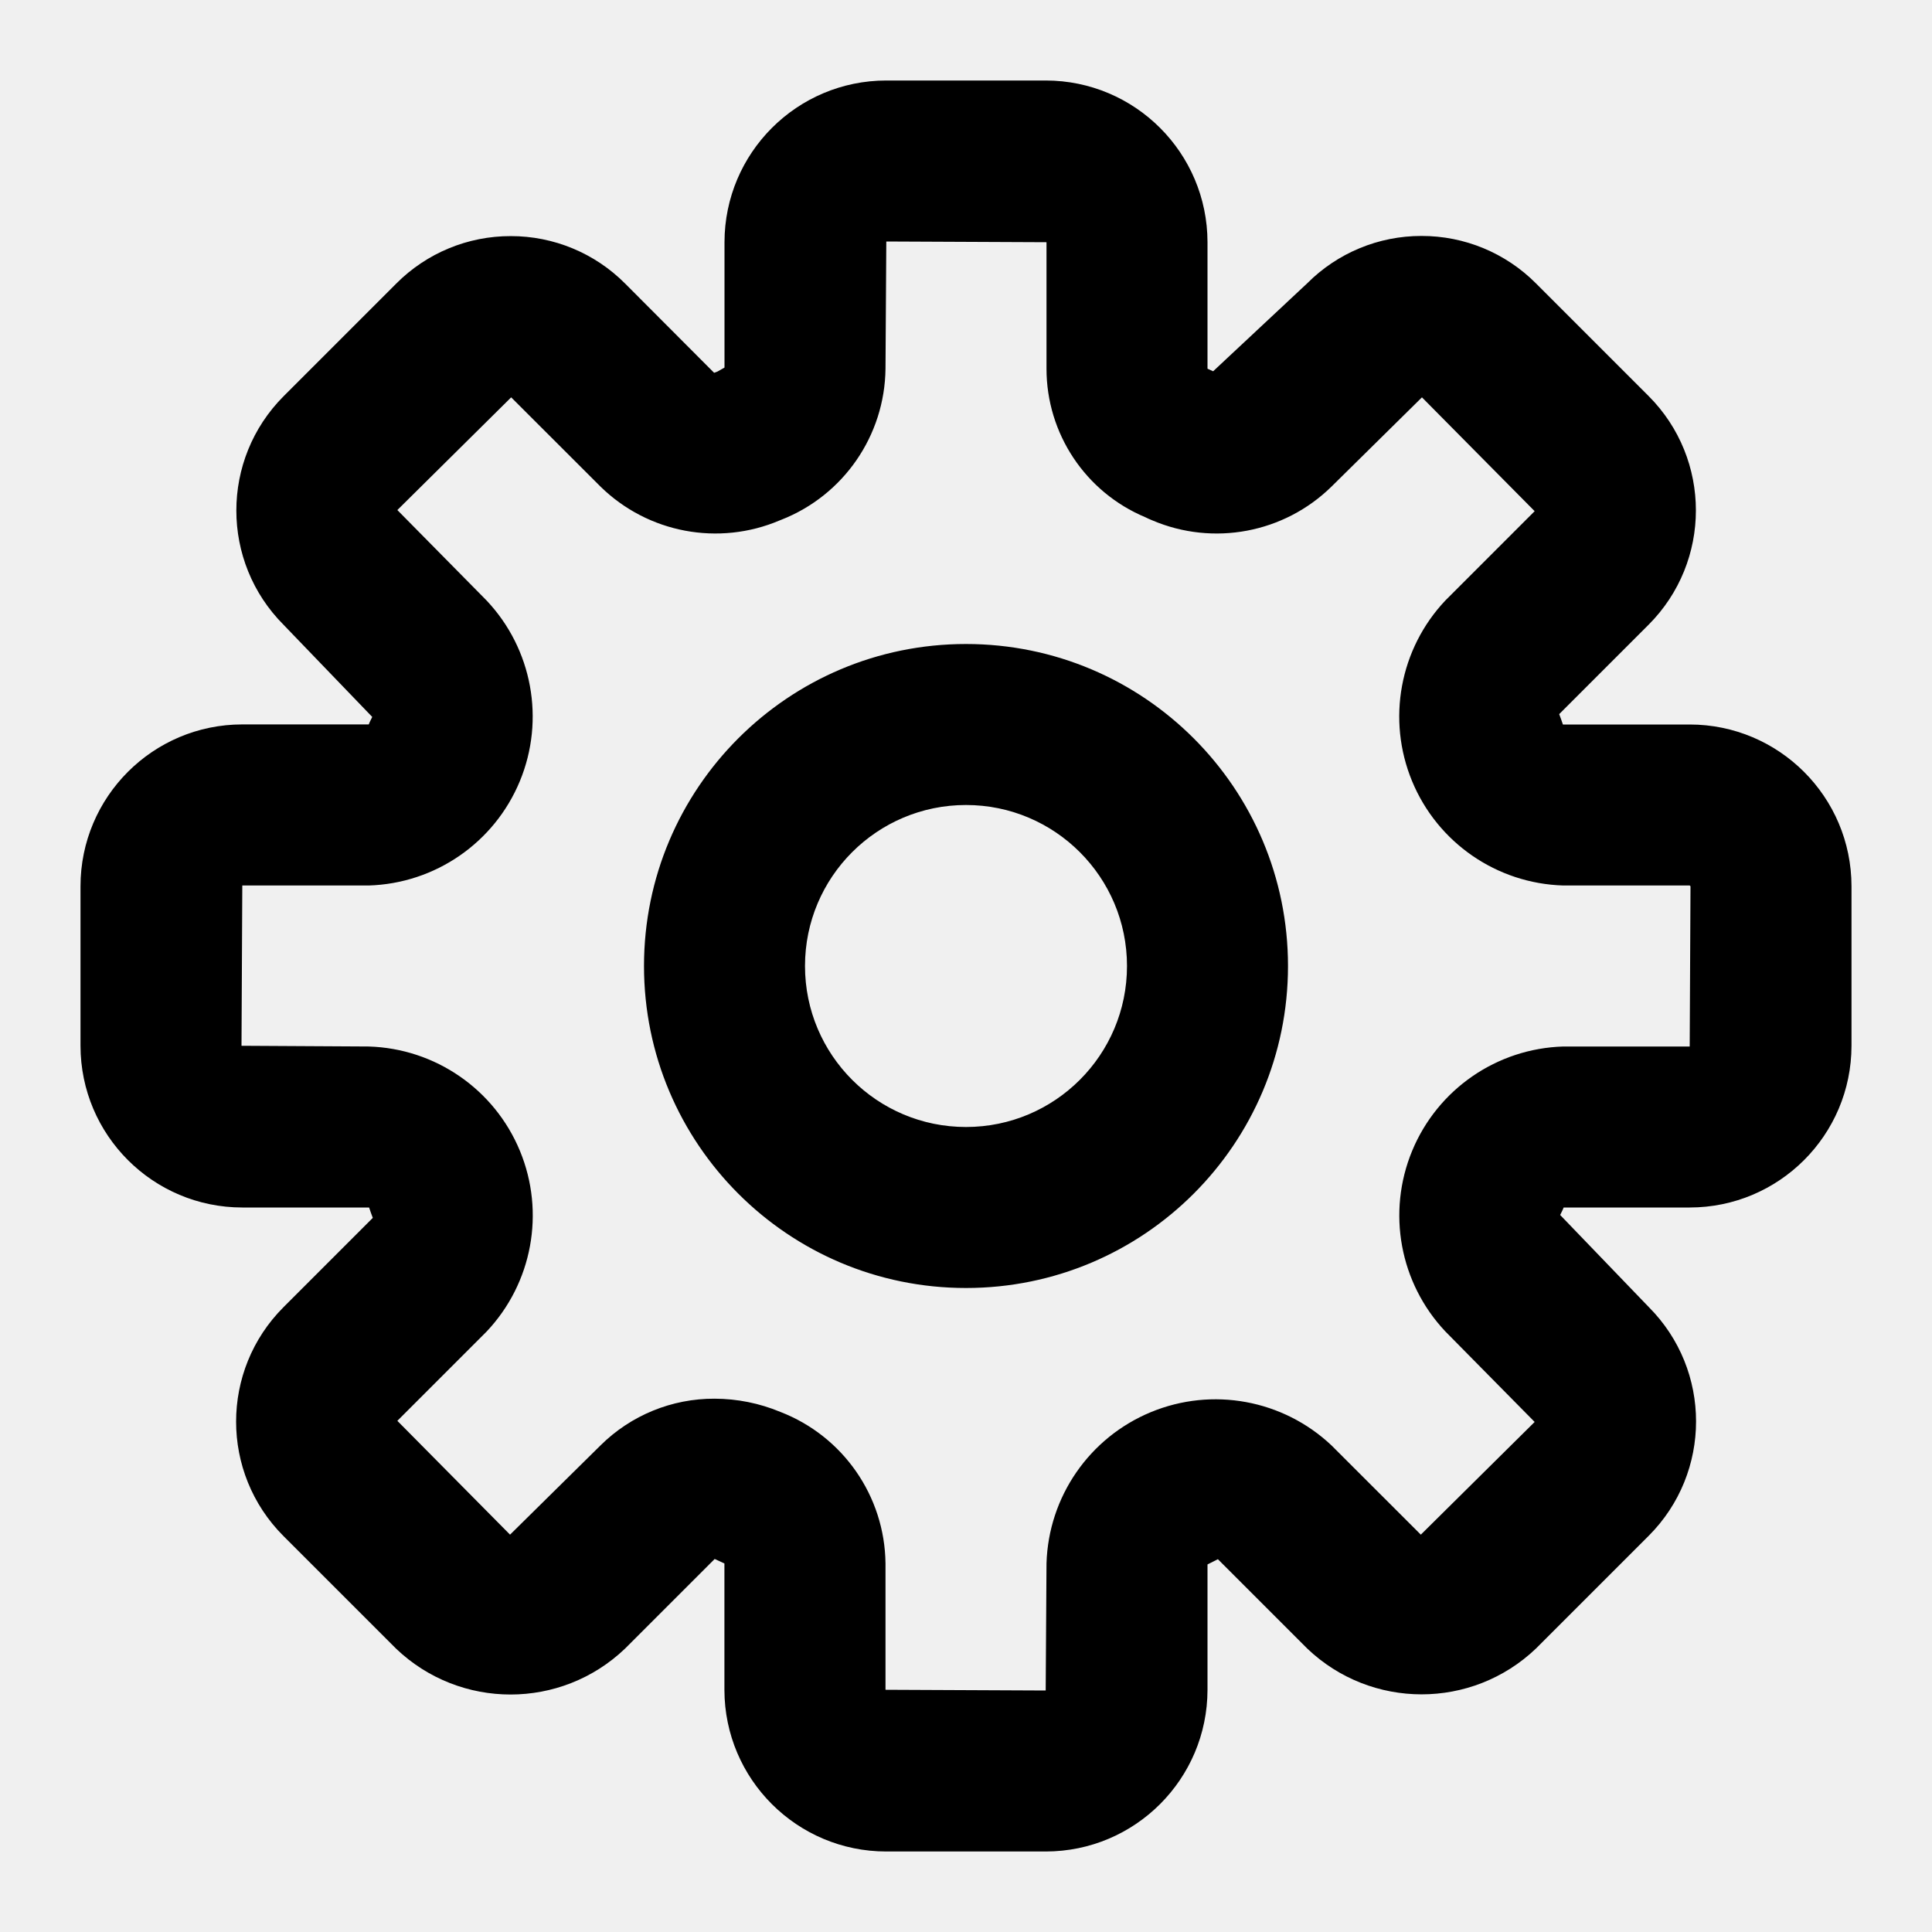
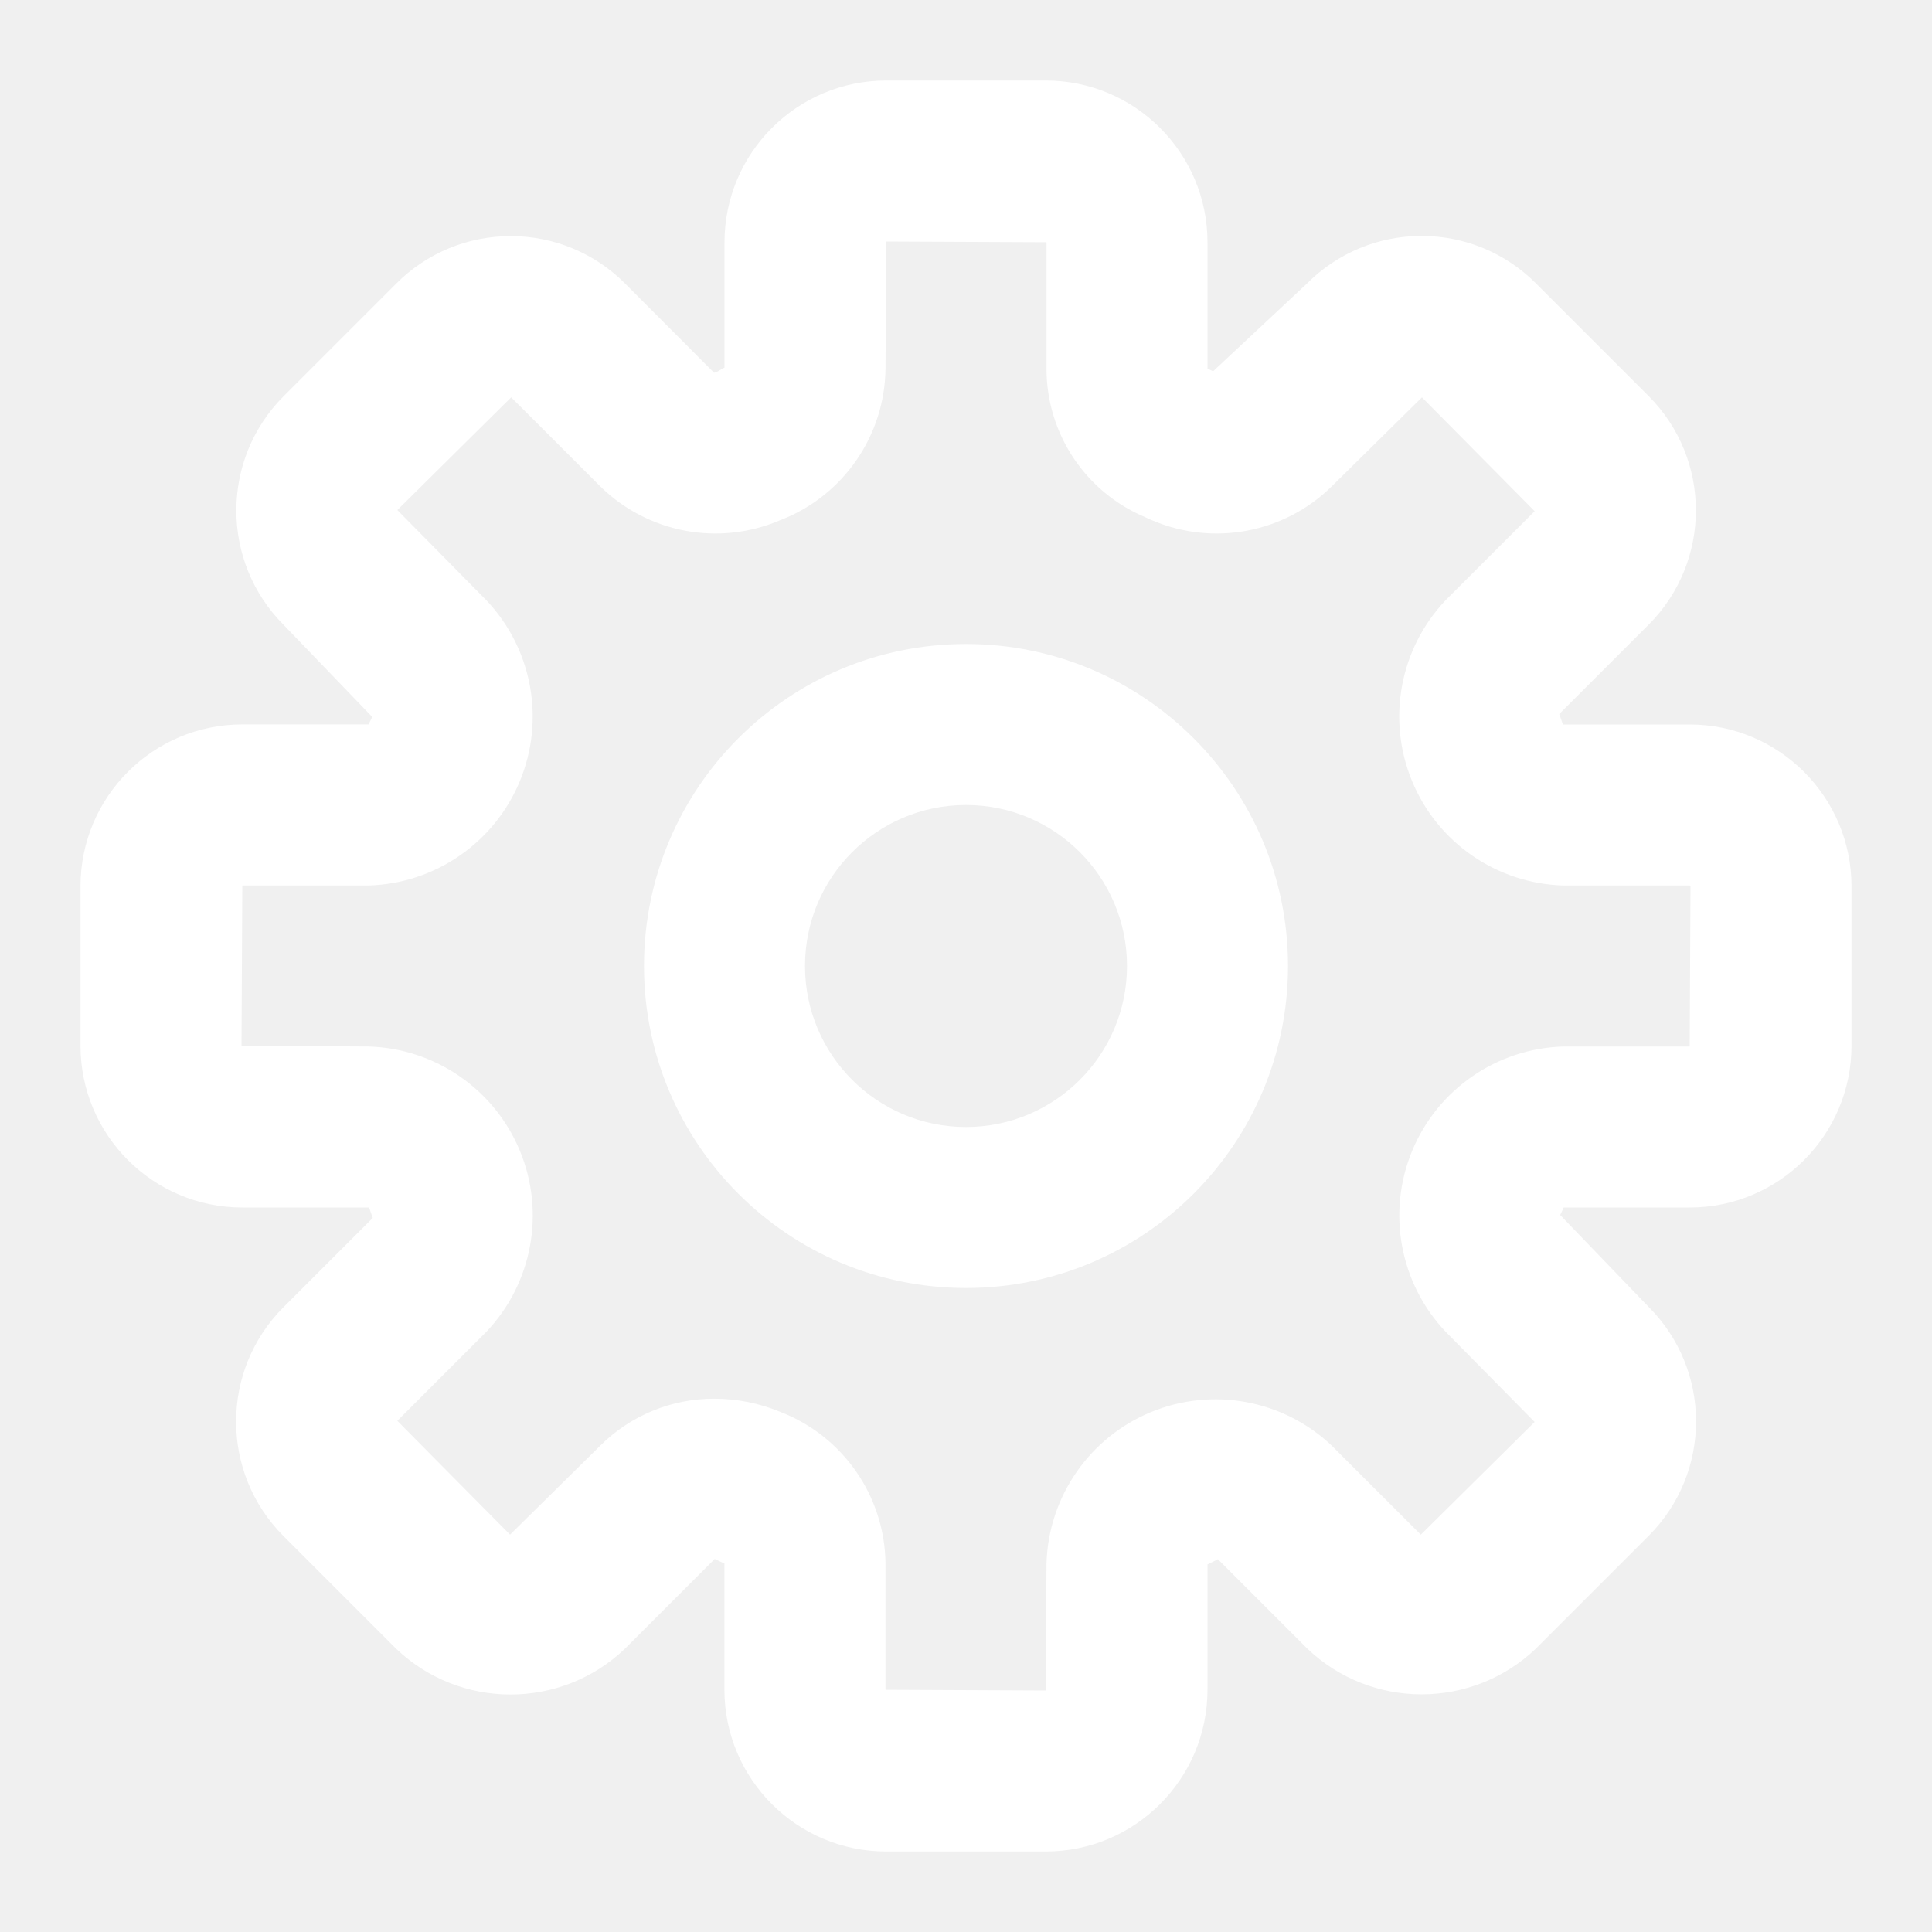
- <svg xmlns="http://www.w3.org/2000/svg" fill="#000000" width="800px" height="800px" viewBox="0 0 24 24">
+ <svg xmlns="http://www.w3.org/2000/svg" fill="#ffffff" width="800px" height="800px" viewBox="0 0 24 24">
  <g id="SVGRepo_bgCarrier" stroke-width="0" />
  <g id="SVGRepo_tracerCarrier" stroke-linecap="round" stroke-linejoin="round" />
  <g id="SVGRepo_iconCarrier">
    <path d="M12,8a4,4,0,1,0,4,4A4,4,0,0,0,12,8Zm0,6a2,2,0,1,1,2-2A2,2,0,0,1,12,14Zm8.99-5L19.415,9c-.008-.022-.036-.107-.046-.129l1.11-1.11a2.011,2.011,0,0,0,0-2.842l-1.4-1.4a2,2,0,0,0-1.421-.588h0a2,2,0,0,0-1.419.588L15.07,4.612,15,4.58V3.009A2.011,2.011,0,0,0,12.99,1H11.01A2.011,2.011,0,0,0,9,3.009L9,4.566l-.086.049-.043.016L7.765,3.522a2,2,0,0,0-1.42-.589h0a2,2,0,0,0-1.421.588l-1.4,1.4a2.011,2.011,0,0,0,0,2.842l1.1,1.143c-.013.029-.033.063-.043.093H3.01A2.011,2.011,0,0,0,1,11.009v1.982A2.011,2.011,0,0,0,3.01,15l1.575,0c.008.022.036.107.046.129l-1.11,1.11a2.011,2.011,0,0,0,0,2.842l1.4,1.4a2.059,2.059,0,0,0,2.842,0l1.115-1.115c.022.011.1.047.121.056v1.571A2.011,2.011,0,0,0,11.01,23h1.98A2.011,2.011,0,0,0,15,20.991l0-1.557.129-.065,1.109,1.109a2.058,2.058,0,0,0,2.843,0l1.4-1.4a2.011,2.011,0,0,0,0-2.842l-1.1-1.143c.013-.029.033-.063.043-.093H20.99A2.011,2.011,0,0,0,23,12.991V11.009A2.011,2.011,0,0,0,20.99,9Zm0,4H19.421a2.1,2.1,0,0,0-1.466,3.54l1.109,1.124-1.414,1.4-1.11-1.109A2.1,2.1,0,0,0,13,19.42L12.99,21,11,20.991V19.42a2.043,2.043,0,0,0-1.307-1.881,2.138,2.138,0,0,0-.816-.164,2,2,0,0,0-1.417.58L6.336,19.064l-1.4-1.414,1.108-1.108A2.1,2.1,0,0,0,4.579,13L3,12.991,3.01,11H4.579A2.1,2.1,0,0,0,6.045,7.46L4.936,6.336l1.414-1.4L7.46,6.045a2.04,2.04,0,0,0,2.227.419l.018-.007A2.04,2.04,0,0,0,11,4.58L11.01,3,13,3.009V4.58a2,2,0,0,0,1.227,1.845c.026.013.057.027.087.039a2.038,2.038,0,0,0,2.226-.419l1.124-1.109,1.4,1.414L17.956,7.458A2.1,2.1,0,0,0,19.421,11H20.99l.01.009Z" />
  </g>
</svg>
